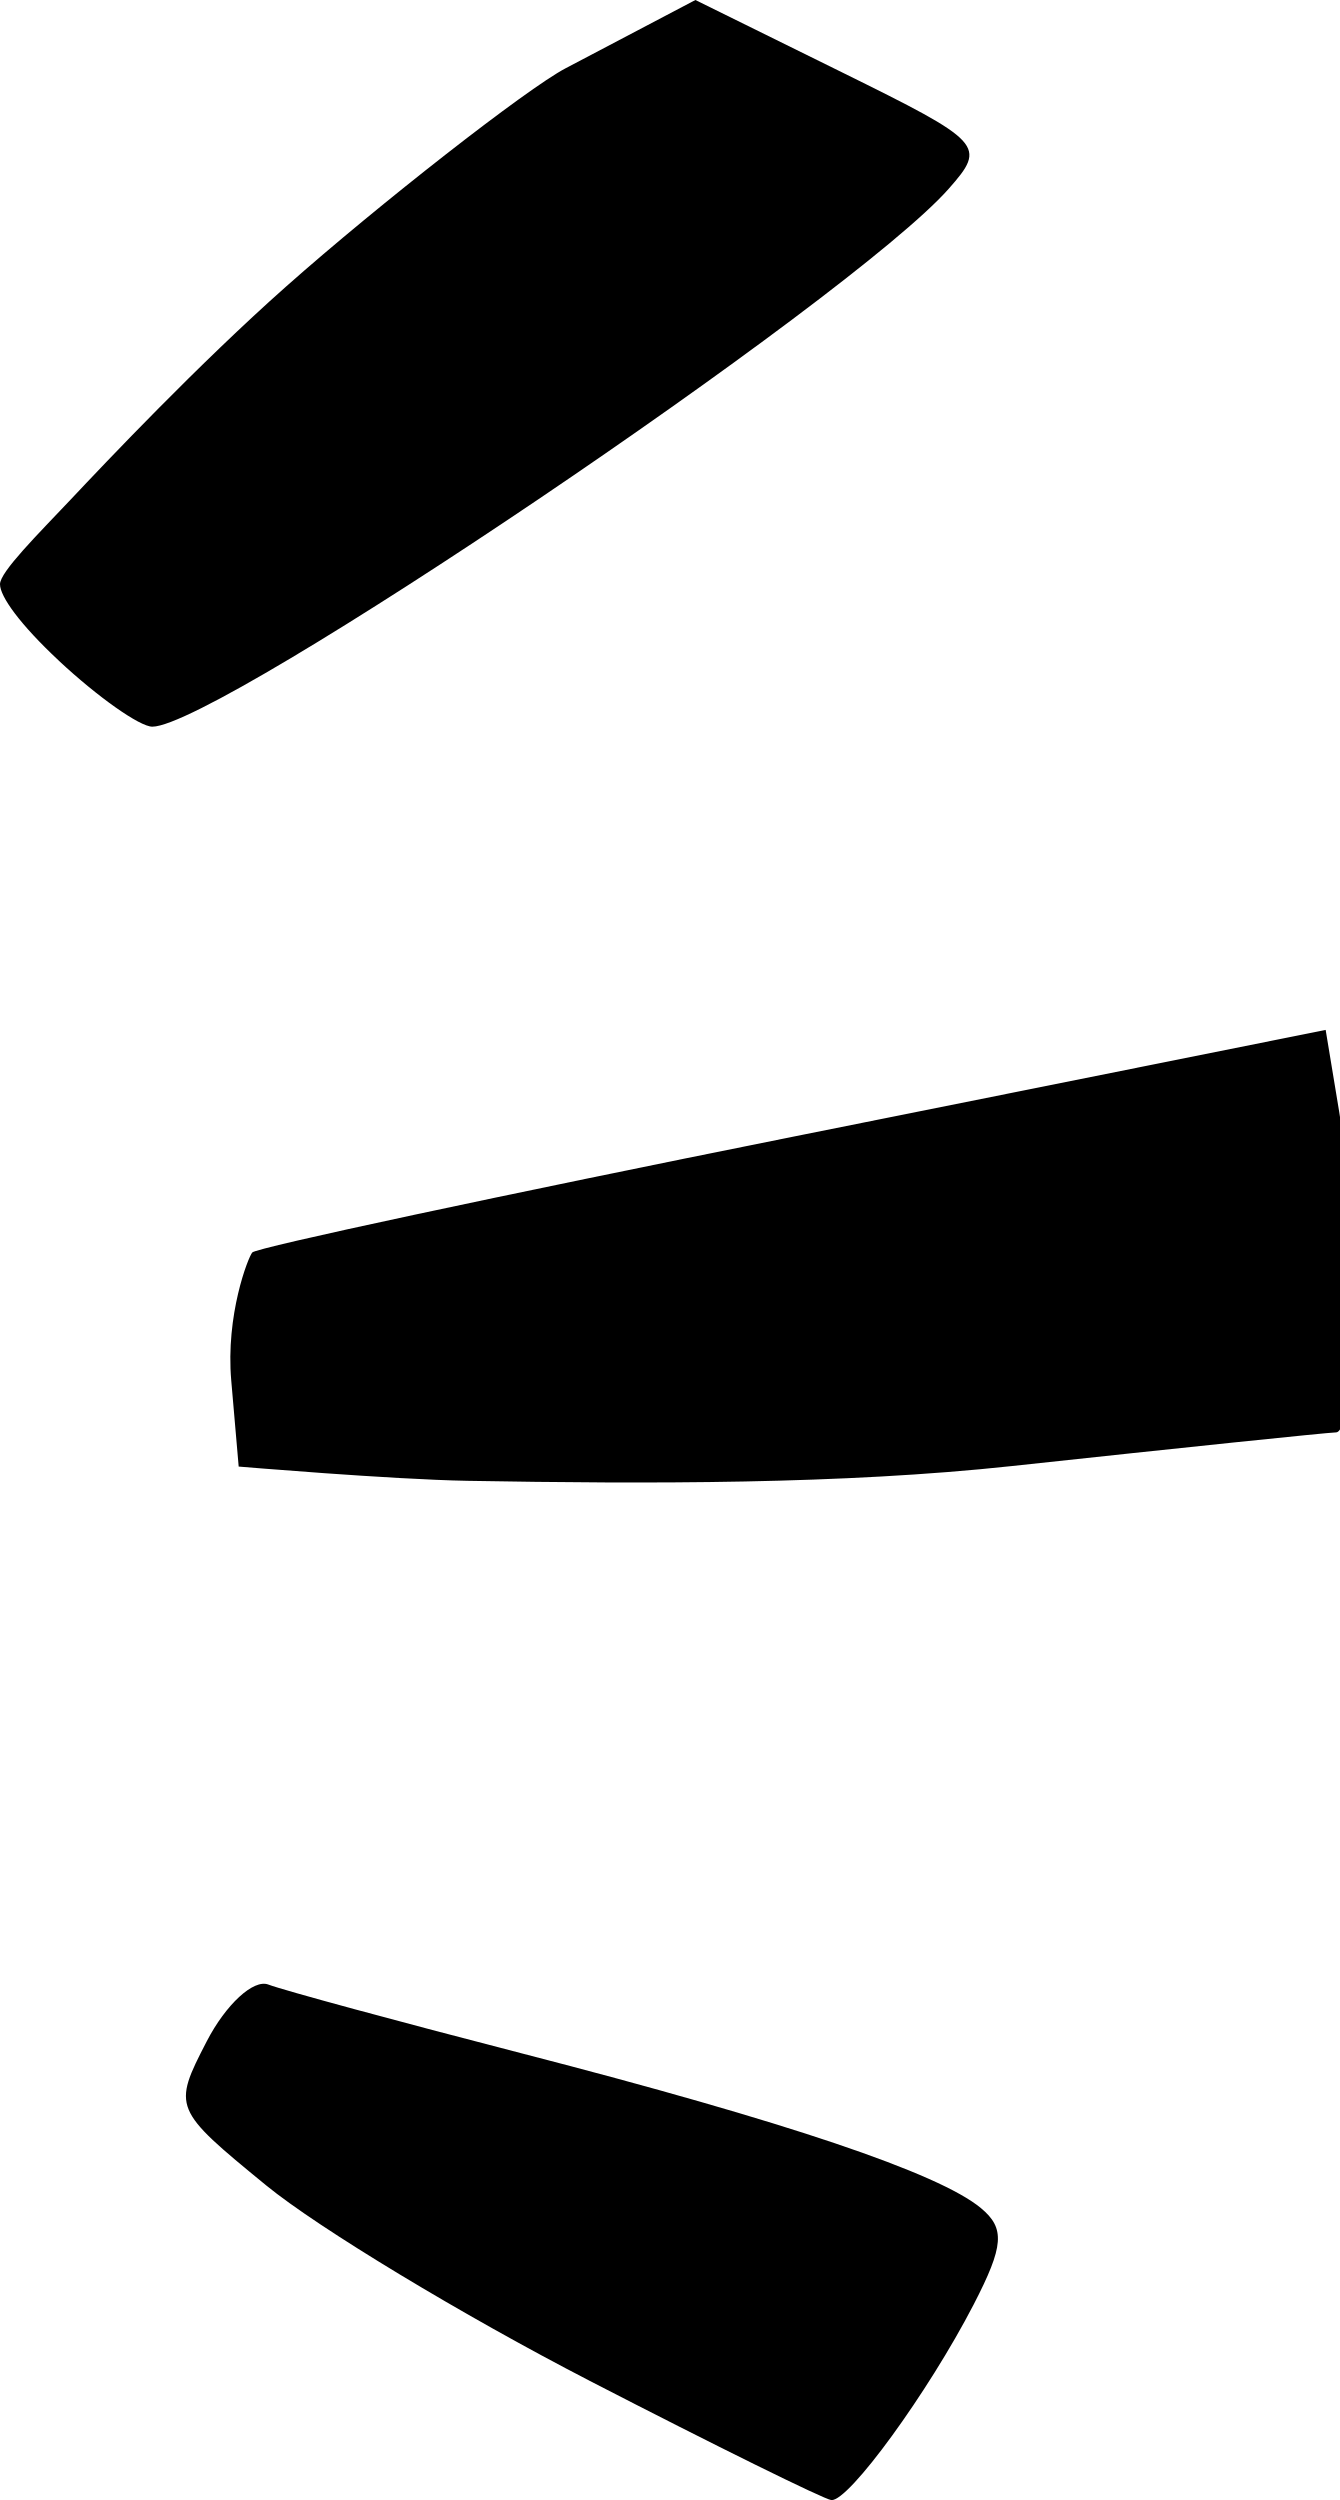
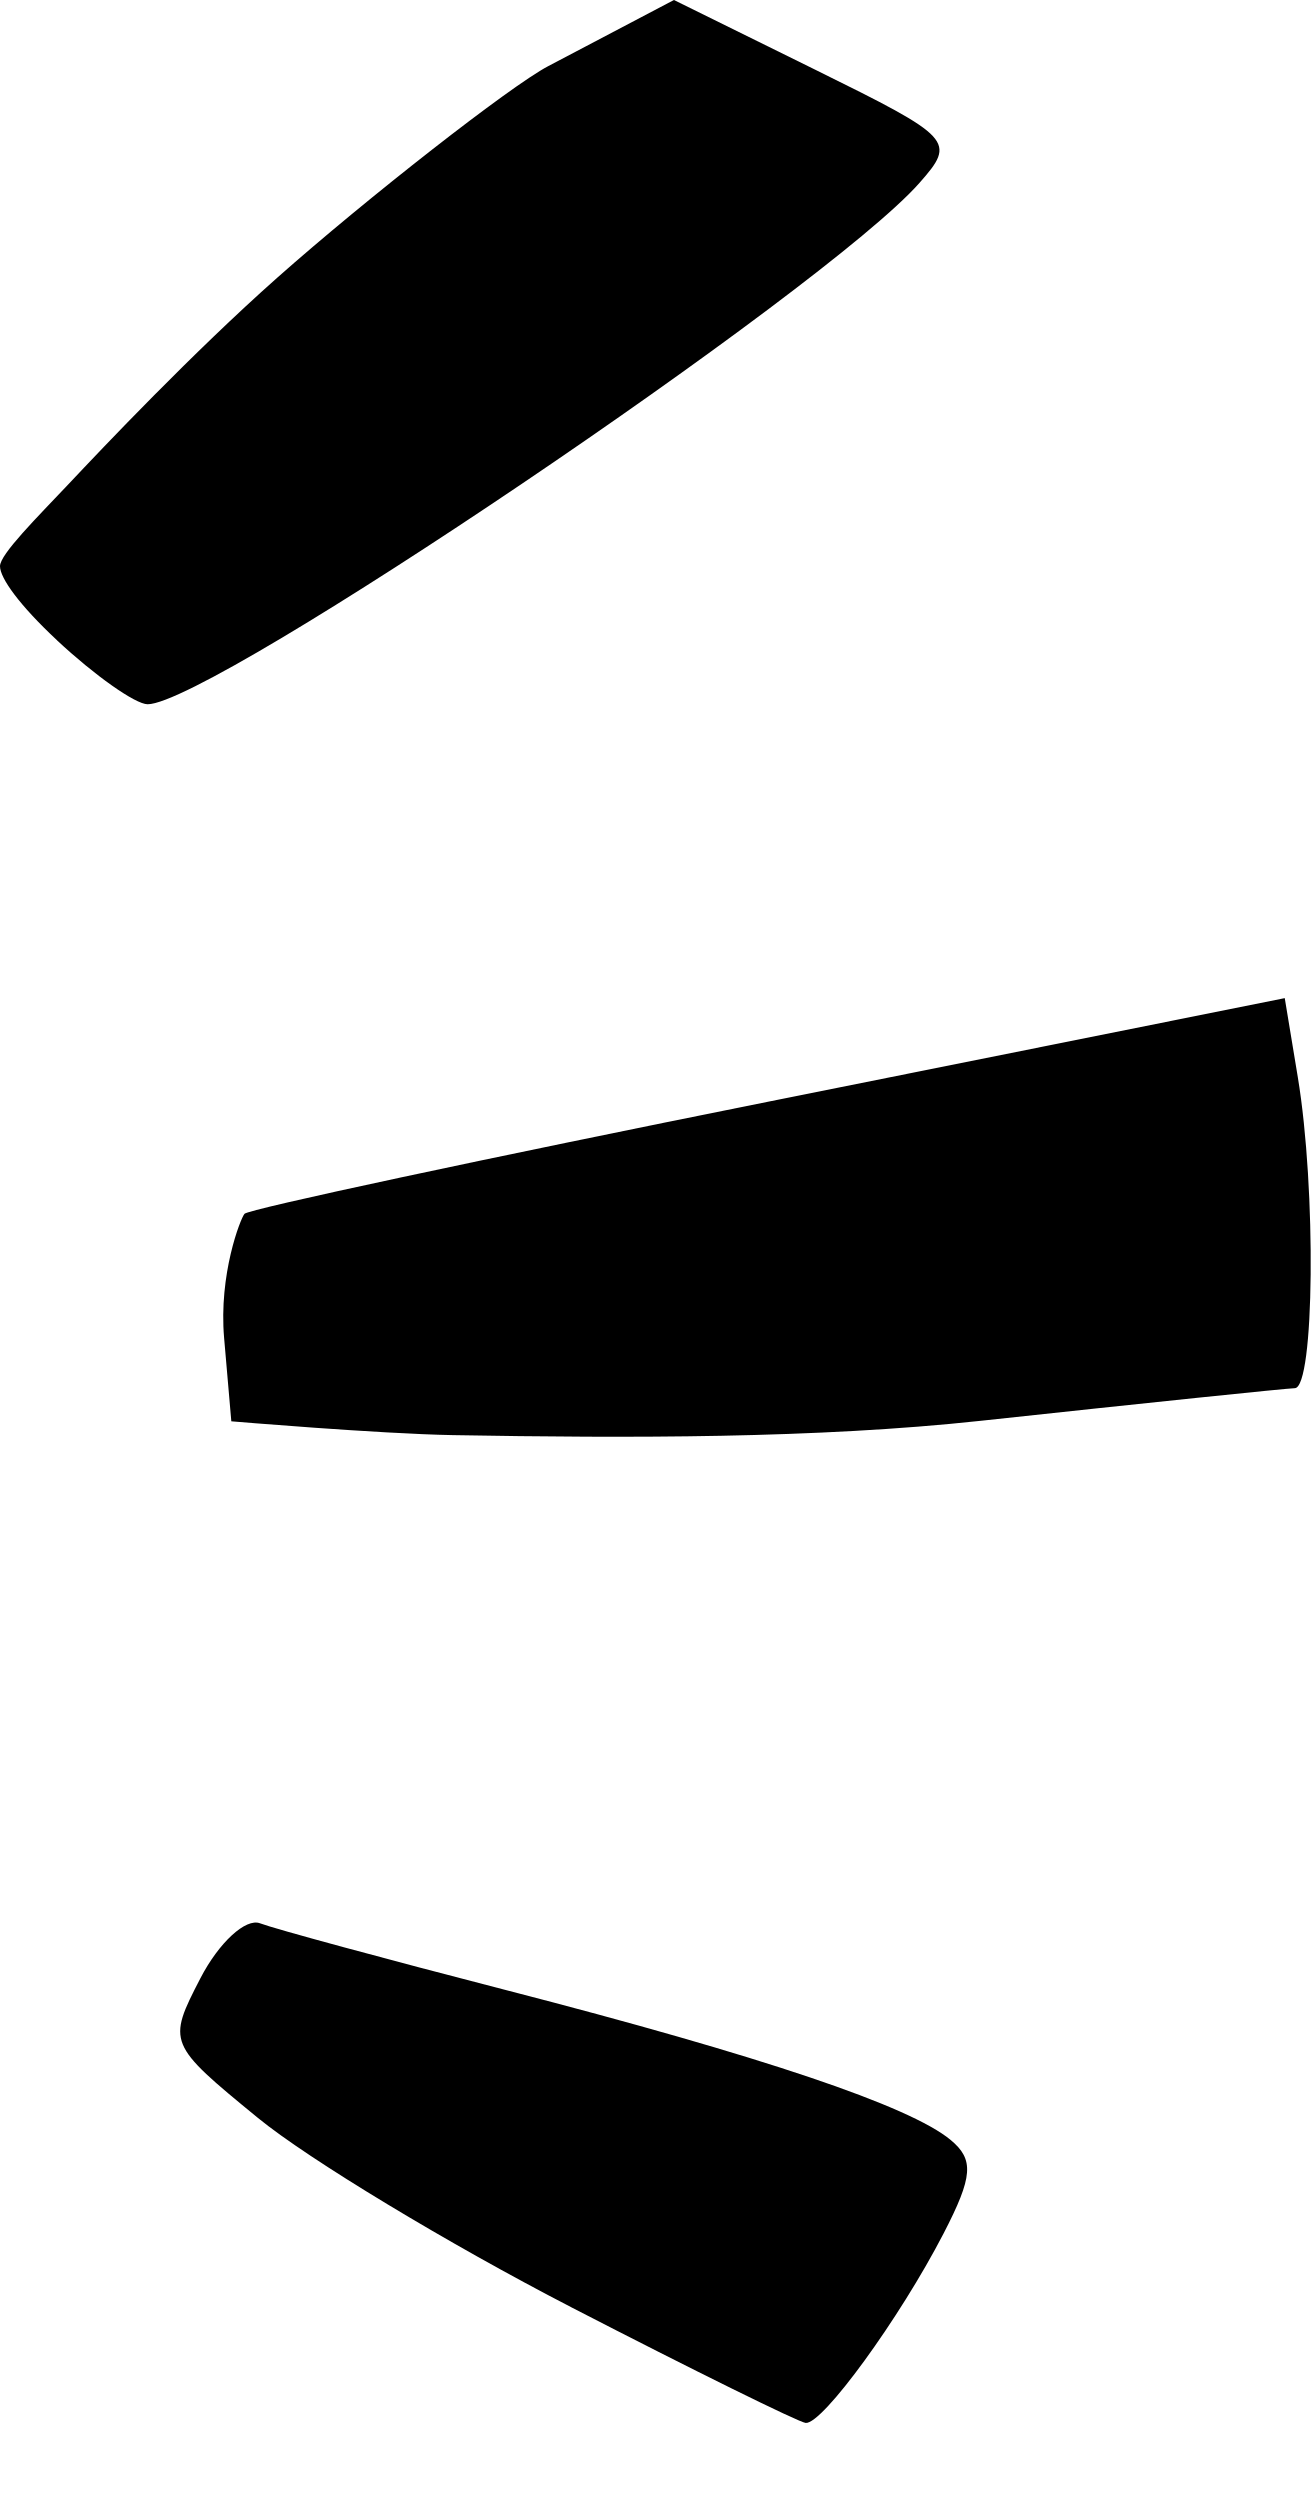
- <svg xmlns="http://www.w3.org/2000/svg" version="1.1" id="svg1" xml:space="preserve">
-   <defs id="defs1" />
-   <path style="fill:currentColor" d="M 9.137,36.914 C 7.182,35.905 4.927,34.543 4.126,33.886 2.684,32.705 2.674,32.682 3.206,31.653 c 0.296,-0.572 0.726,-0.968 0.955,-0.88 0.229,0.088 2.005,0.57 3.945,1.071 4.089,1.056 6.45,1.852 7.104,2.395 0.378,0.314 0.358,0.585 -0.112,1.495 -0.704,1.362 -1.938,3.058 -2.207,3.033 -0.109,-0.01 -1.798,-0.843 -3.753,-1.852 z M 3.586,21.41 c -0.089,-1.021 0.262,-1.914 0.326,-1.989 0.064,-0.075 3.835,-0.883 8.38,-1.794 l 8.264,-1.657 0.209,1.265 c 0.297,1.795 0.267,4.968 -0.048,4.976 -0.146,0.004 -2.408,0.239 -5.027,0.522 -2.619,0.283 -5.626,0.279 -8.441,0.229 -1.185,-0.021 -3.548,-0.221 -3.548,-0.221 z M 0.912,10.244 C 0.309,9.681 0,9.249 0,9.059 0,8.868 0.592,8.28 1.101,7.741 1.645,7.163 3.08,5.646 4.434,4.445 5.869,3.172 8.167,1.376 8.77,1.059 L 10.783,0 13.051,1.119 c 2.199,1.085 2.25,1.139 1.66,1.808 -1.505,1.706 -11.328,8.341 -12.349,8.341 -0.195,0 -0.848,-0.461 -1.45,-1.023 z" id="path2" />
+ <svg xmlns="http://www.w3.org/2000/svg" width="21" height="40" fill="currentColor" class="parentheses-left" viewBox="0 0 21 40">
+   <path style="fill:currentColor" d="M 9.137,36.914 C 7.182,35.905 4.927,34.543 4.126,33.886 2.684,32.705 2.674,32.682 3.206,31.653 c 0.296,-0.572 0.726,-0.968 0.955,-0.88 0.229,0.088 2.005,0.57 3.945,1.071 4.089,1.056 6.45,1.852 7.104,2.395 0.378,0.314 0.358,0.585 -0.112,1.495 -0.704,1.362 -1.938,3.058 -2.207,3.033 -0.109,-0.01 -1.798,-0.843 -3.753,-1.852 z M 3.586,21.41 c -0.089,-1.021 0.262,-1.914 0.326,-1.989 0.064,-0.075 3.835,-0.883 8.38,-1.794 l 8.264,-1.657 0.209,1.265 c 0.297,1.795 0.267,4.968 -0.048,4.976 -0.146,0.004 -2.408,0.239 -5.027,0.522 -2.619,0.283 -5.626,0.279 -8.441,0.229 -1.185,-0.021 -3.548,-0.221 -3.548,-0.221 z M 0.912,10.244 C 0.309,9.681 0,9.249 0,9.059 0,8.868 0.592,8.28 1.101,7.741 1.645,7.163 3.08,5.646 4.434,4.445 5.869,3.172 8.167,1.376 8.77,1.059 L 10.783,0 13.051,1.119 c 2.199,1.085 2.25,1.139 1.66,1.808 -1.505,1.706 -11.328,8.341 -12.349,8.341 -0.195,0 -0.848,-0.461 -1.45,-1.023 z" />
</svg>
